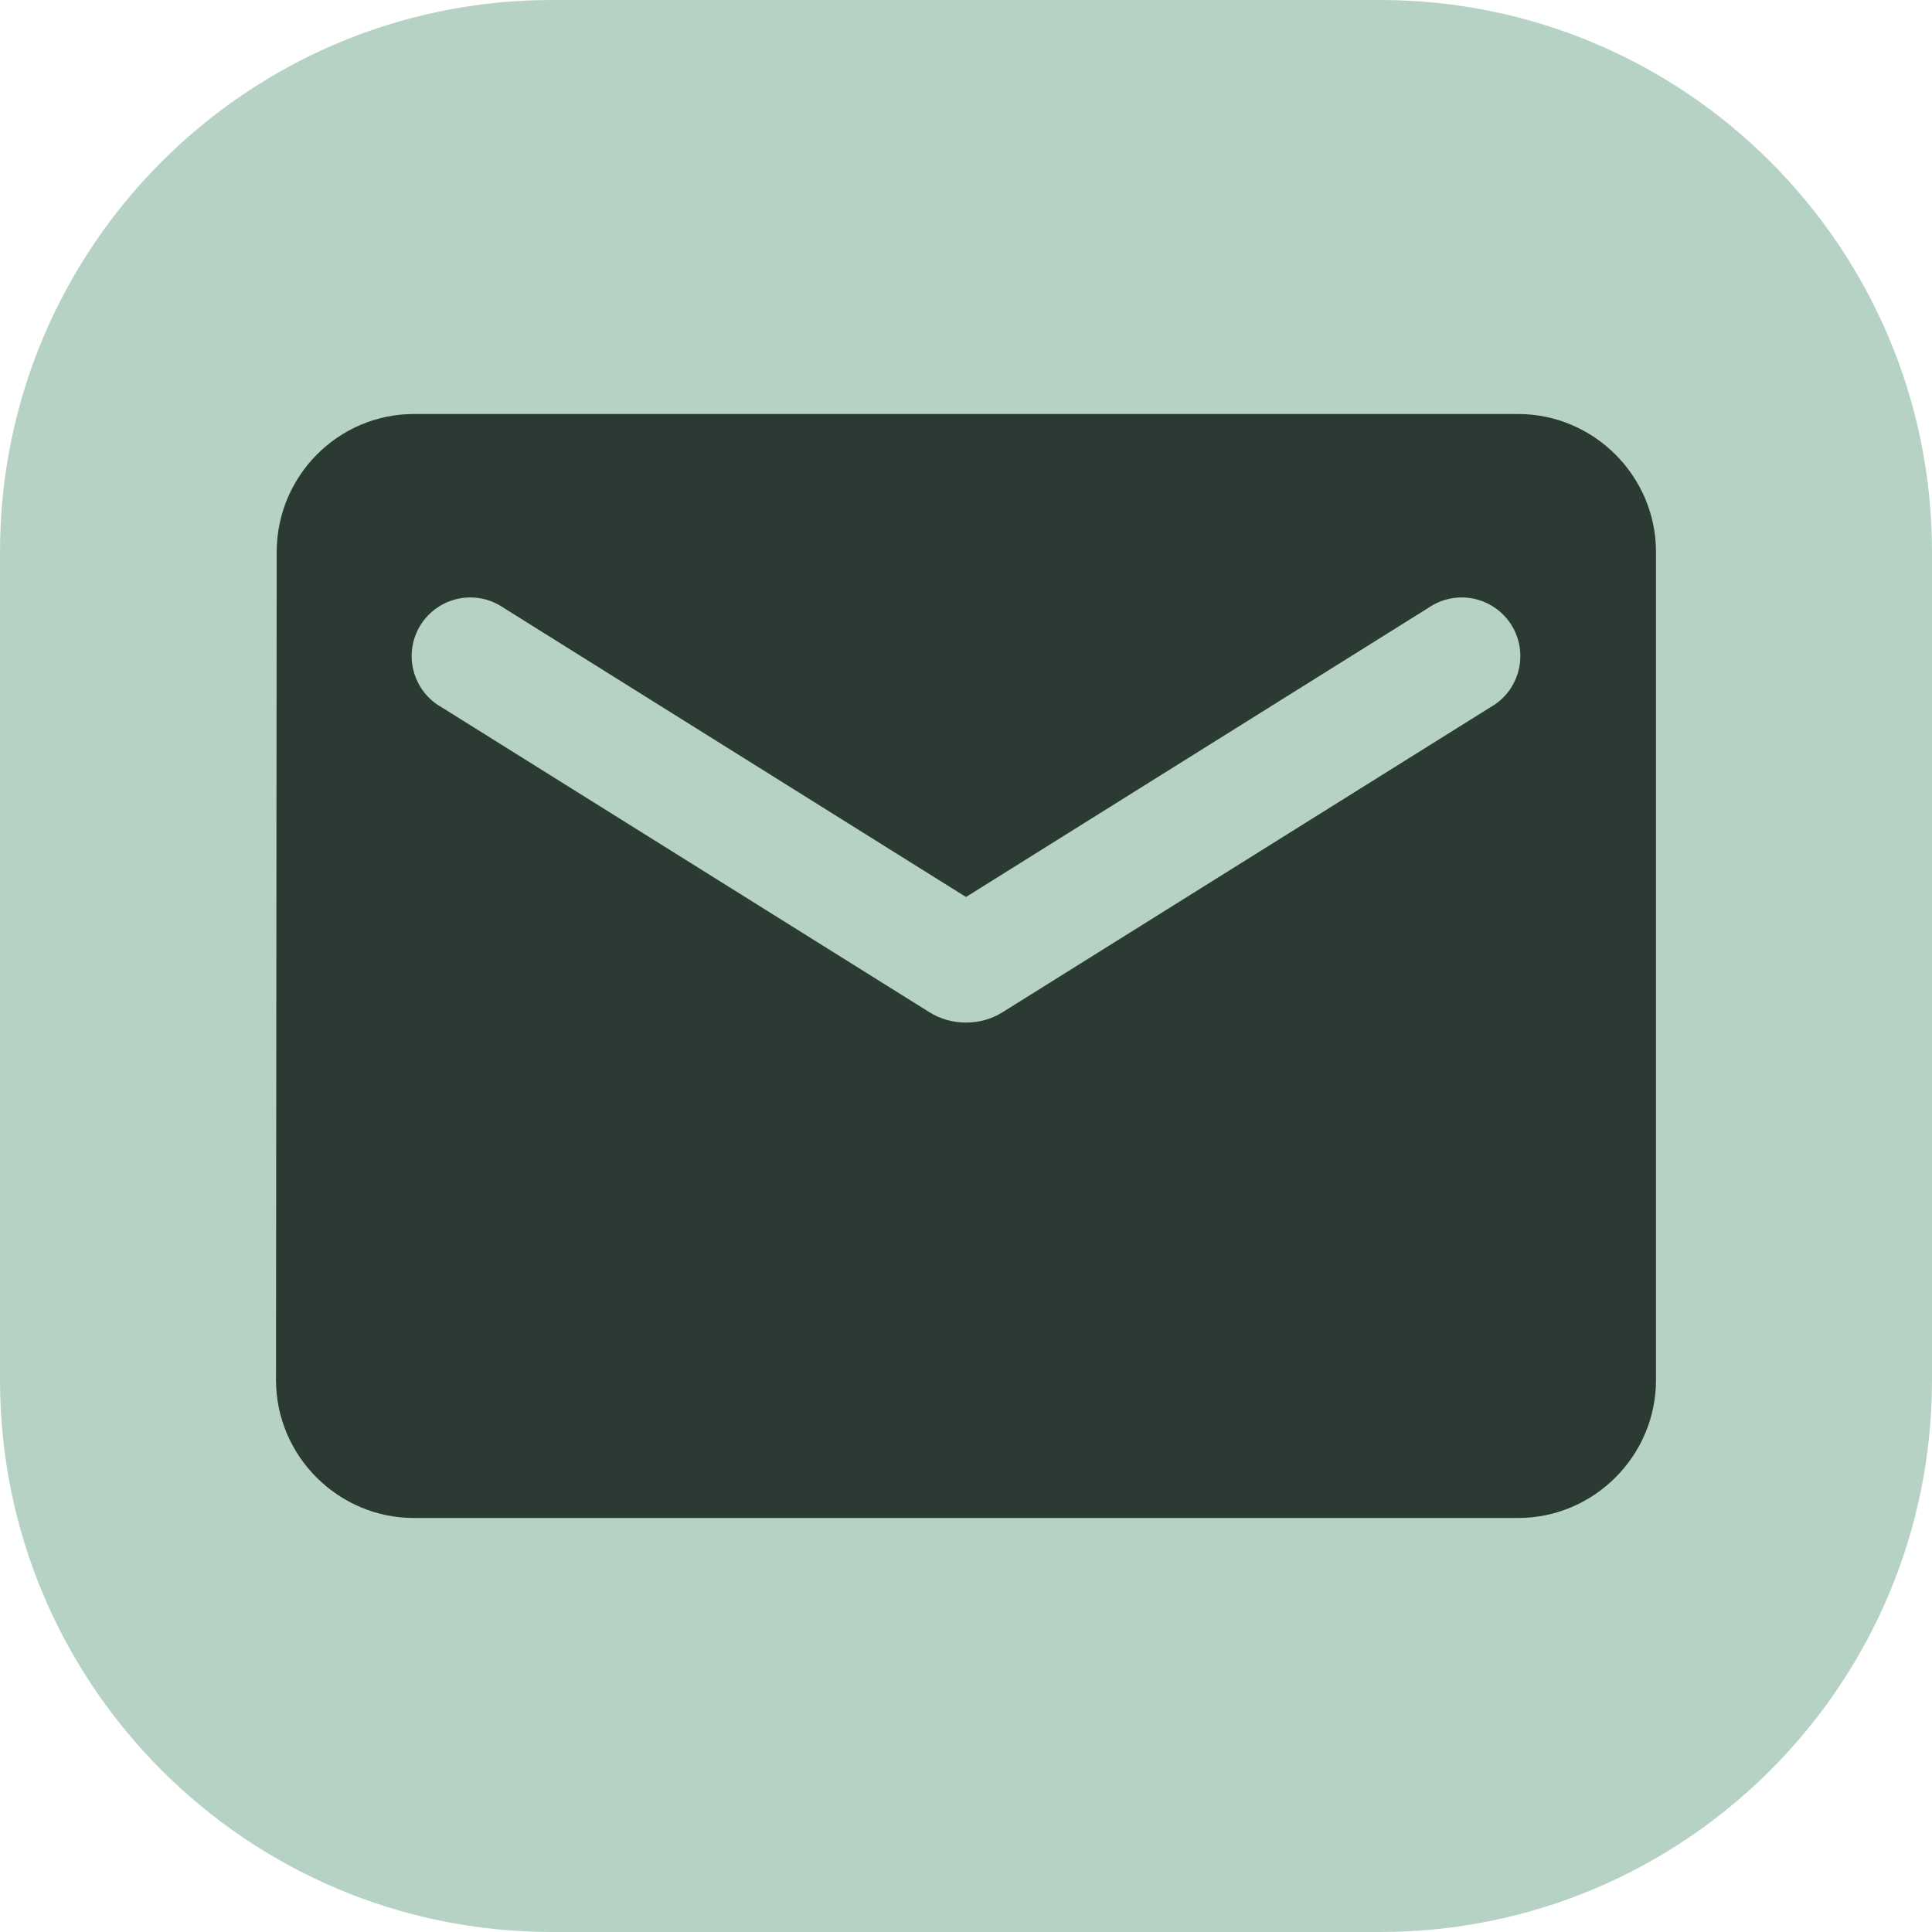
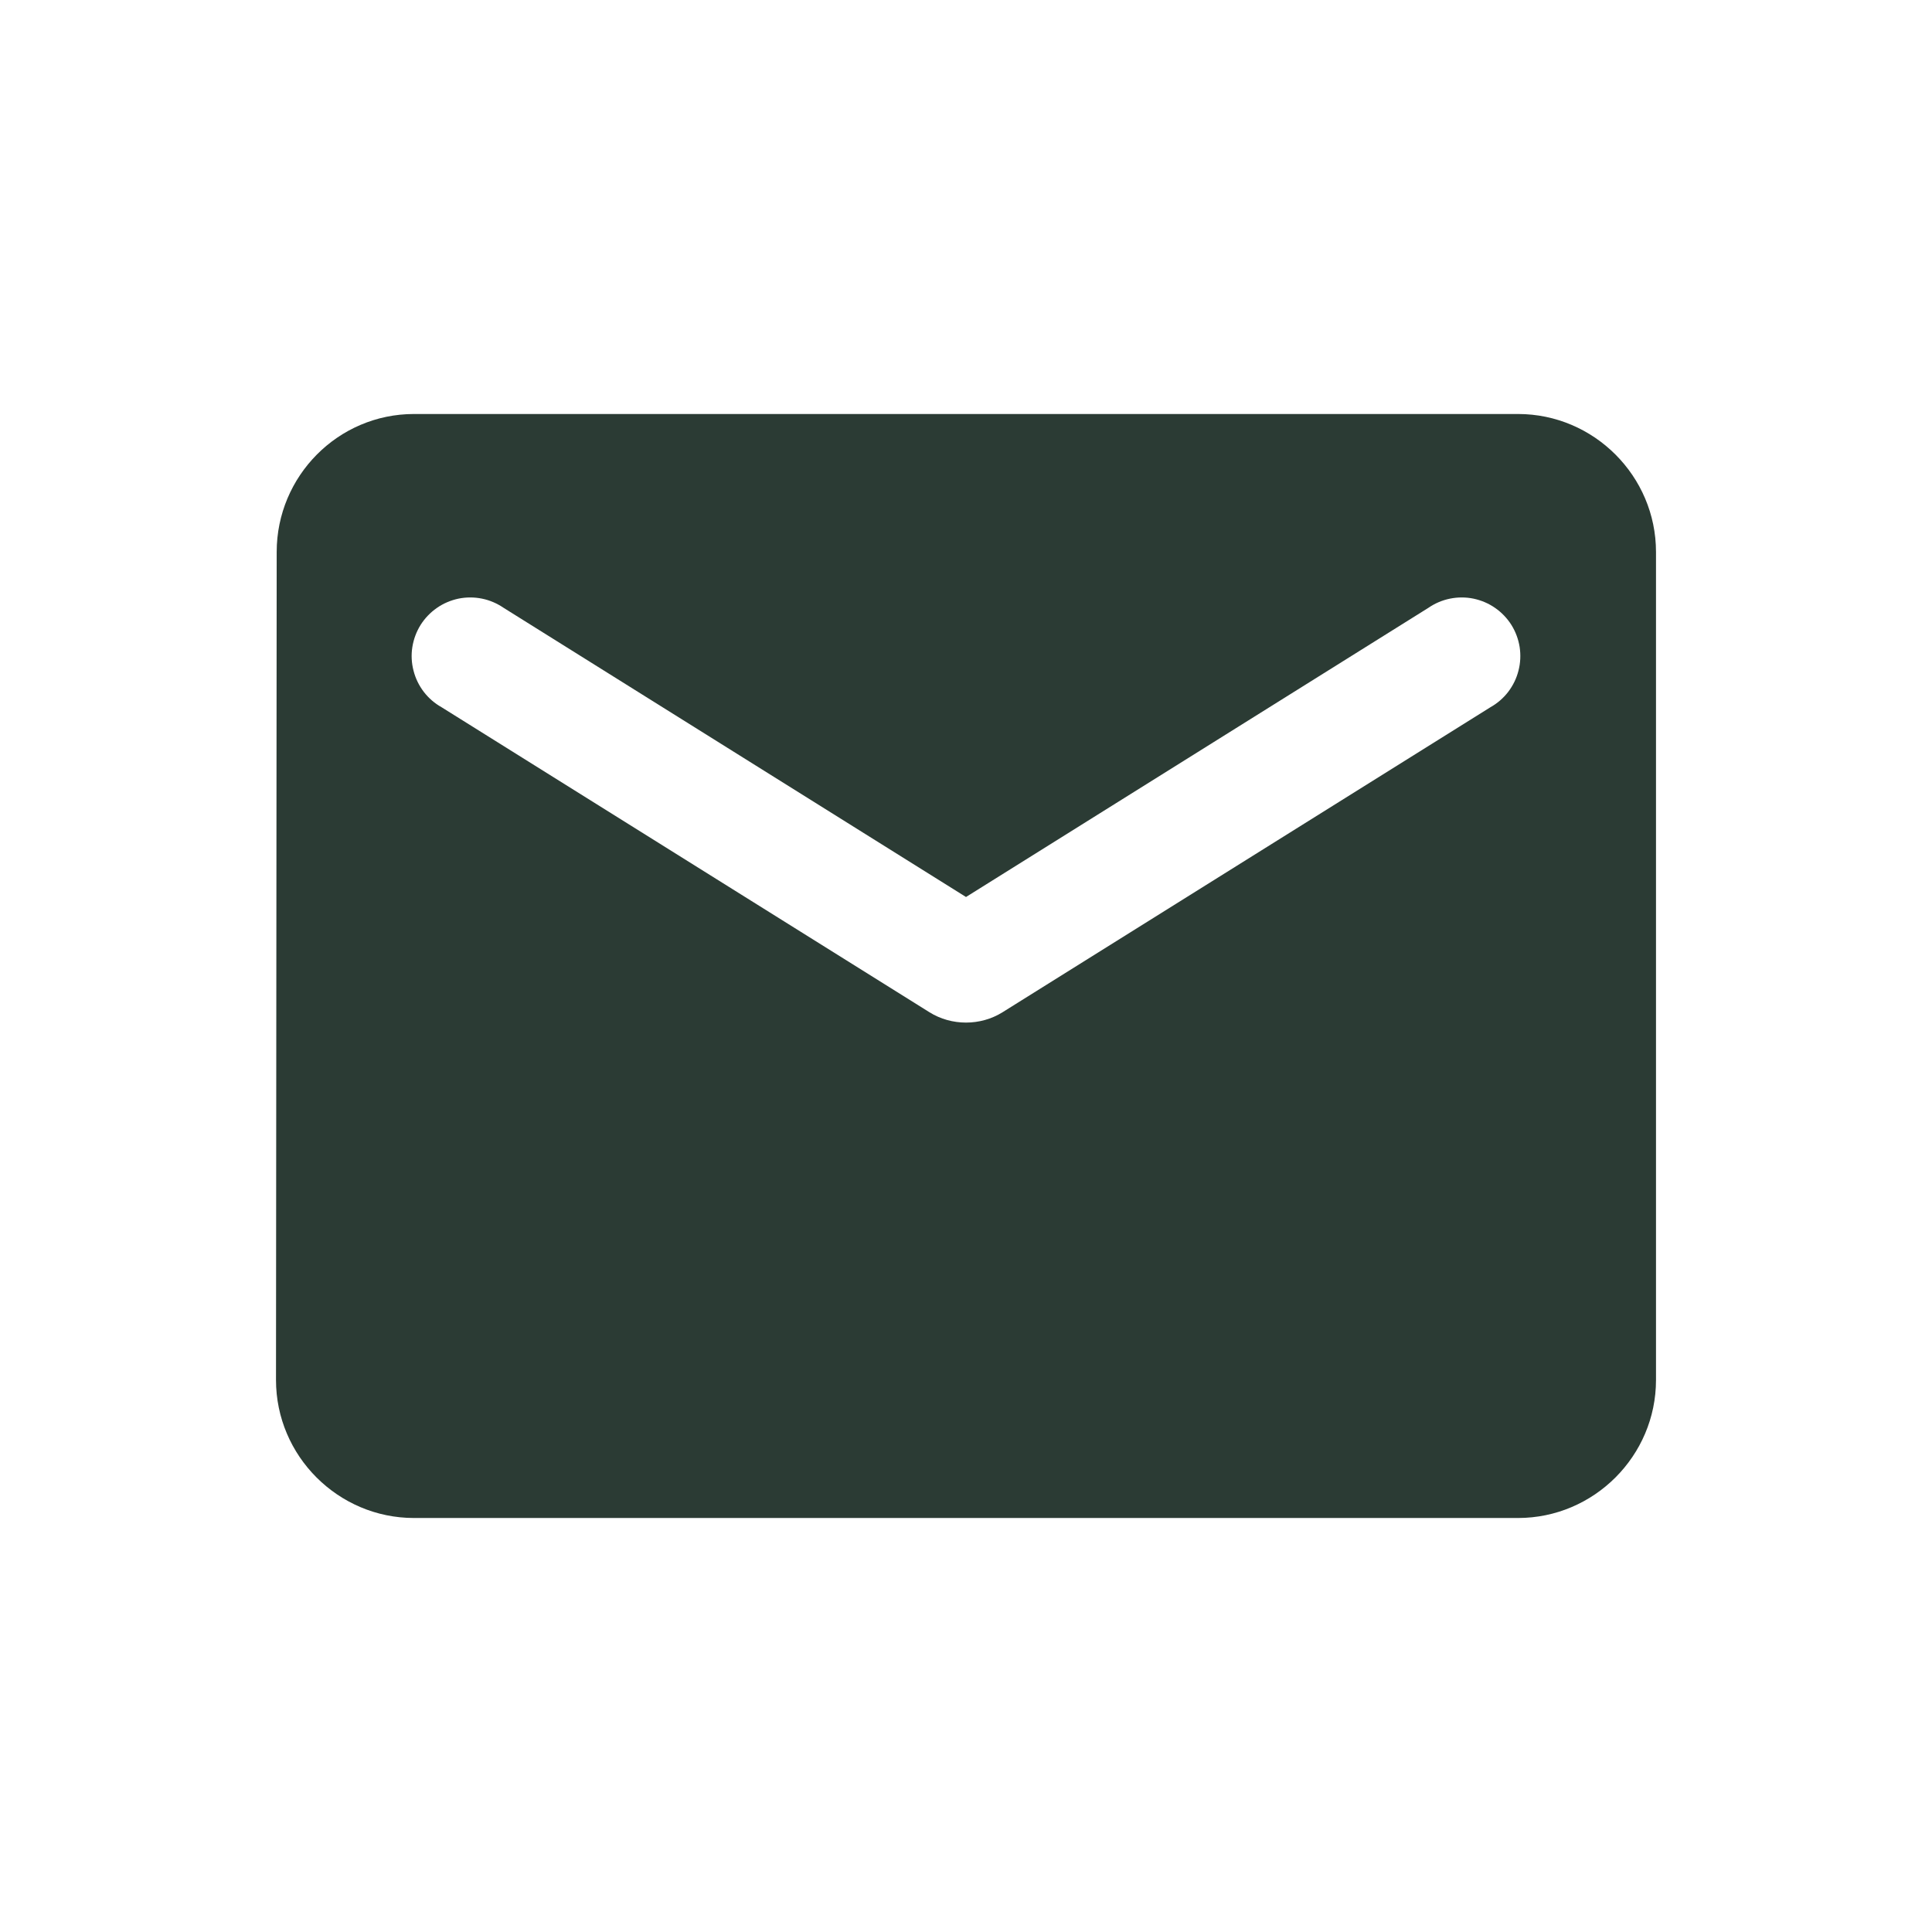
- <svg xmlns="http://www.w3.org/2000/svg" preserveAspectRatio="none" overflow="visible" style="display: block;" width="28" height="28" viewBox="0 0 28 28" fill="none">
-   <g id="ic:round-email">
-     <rect width="28" height="28" rx="8" fill="#B6D2C5" />
-     <path id="Vector" d="M22 6H6C4.9 6 4.01 6.9 4.01 8L4 20C4 21.1 4.9 22 6 22H22C23.1 22 24 21.1 24 20V8C24 6.9 23.1 6 22 6ZM21.6 10.25L14.53 14.67C14.21 14.87 13.79 14.87 13.47 14.67L6.4 10.25C6.3 10.194 6.212 10.118 6.142 10.027C6.072 9.935 6.021 9.831 5.993 9.719C5.964 9.608 5.958 9.492 5.976 9.378C5.994 9.265 6.034 9.156 6.095 9.058C6.156 8.961 6.236 8.877 6.331 8.811C6.425 8.745 6.532 8.7 6.644 8.676C6.757 8.653 6.873 8.653 6.986 8.676C7.099 8.699 7.205 8.745 7.3 8.81L14 13L20.7 8.81C20.794 8.745 20.901 8.699 21.014 8.676C21.127 8.653 21.243 8.653 21.355 8.676C21.468 8.7 21.575 8.745 21.669 8.811C21.764 8.877 21.844 8.961 21.905 9.058C21.966 9.156 22.006 9.265 22.024 9.378C22.041 9.492 22.036 9.608 22.007 9.719C21.979 9.831 21.928 9.935 21.858 10.027C21.788 10.118 21.7 10.194 21.6 10.25Z" fill="#2B3B34" />
-   </g>
+ <svg xmlns="http://www.w3.org/2000/svg" width="28" height="28" viewBox="0 0 28 28" fill="none">
+   <path d="M22 6H6C4.9 6 4.01 6.9 4.01 8L4 20C4 21.1 4.9 22 6 22H22C23.1 22 24 21.1 24 20V8C24 6.9 23.1 6 22 6ZM21.6 10.25L14.53 14.67C14.21 14.87 13.79 14.87 13.47 14.67L6.4 10.25C6.3 10.194 6.212 10.118 6.142 10.027C6.072 9.935 6.021 9.831 5.993 9.719C5.964 9.608 5.958 9.492 5.976 9.378C5.994 9.265 6.034 9.156 6.095 9.058C6.156 8.961 6.236 8.877 6.331 8.811C6.425 8.745 6.532 8.7 6.644 8.676C6.757 8.653 6.873 8.653 6.986 8.676C7.099 8.699 7.205 8.745 7.3 8.81L14 13L20.7 8.81C20.794 8.745 20.901 8.699 21.014 8.676C21.127 8.653 21.243 8.653 21.355 8.676C21.468 8.7 21.575 8.745 21.669 8.811C21.764 8.877 21.844 8.961 21.905 9.058C21.966 9.156 22.006 9.265 22.024 9.378C22.041 9.492 22.036 9.608 22.007 9.719C21.979 9.831 21.928 9.935 21.858 10.027C21.788 10.118 21.7 10.194 21.6 10.25Z" fill="#2B3B34" />
</svg>
